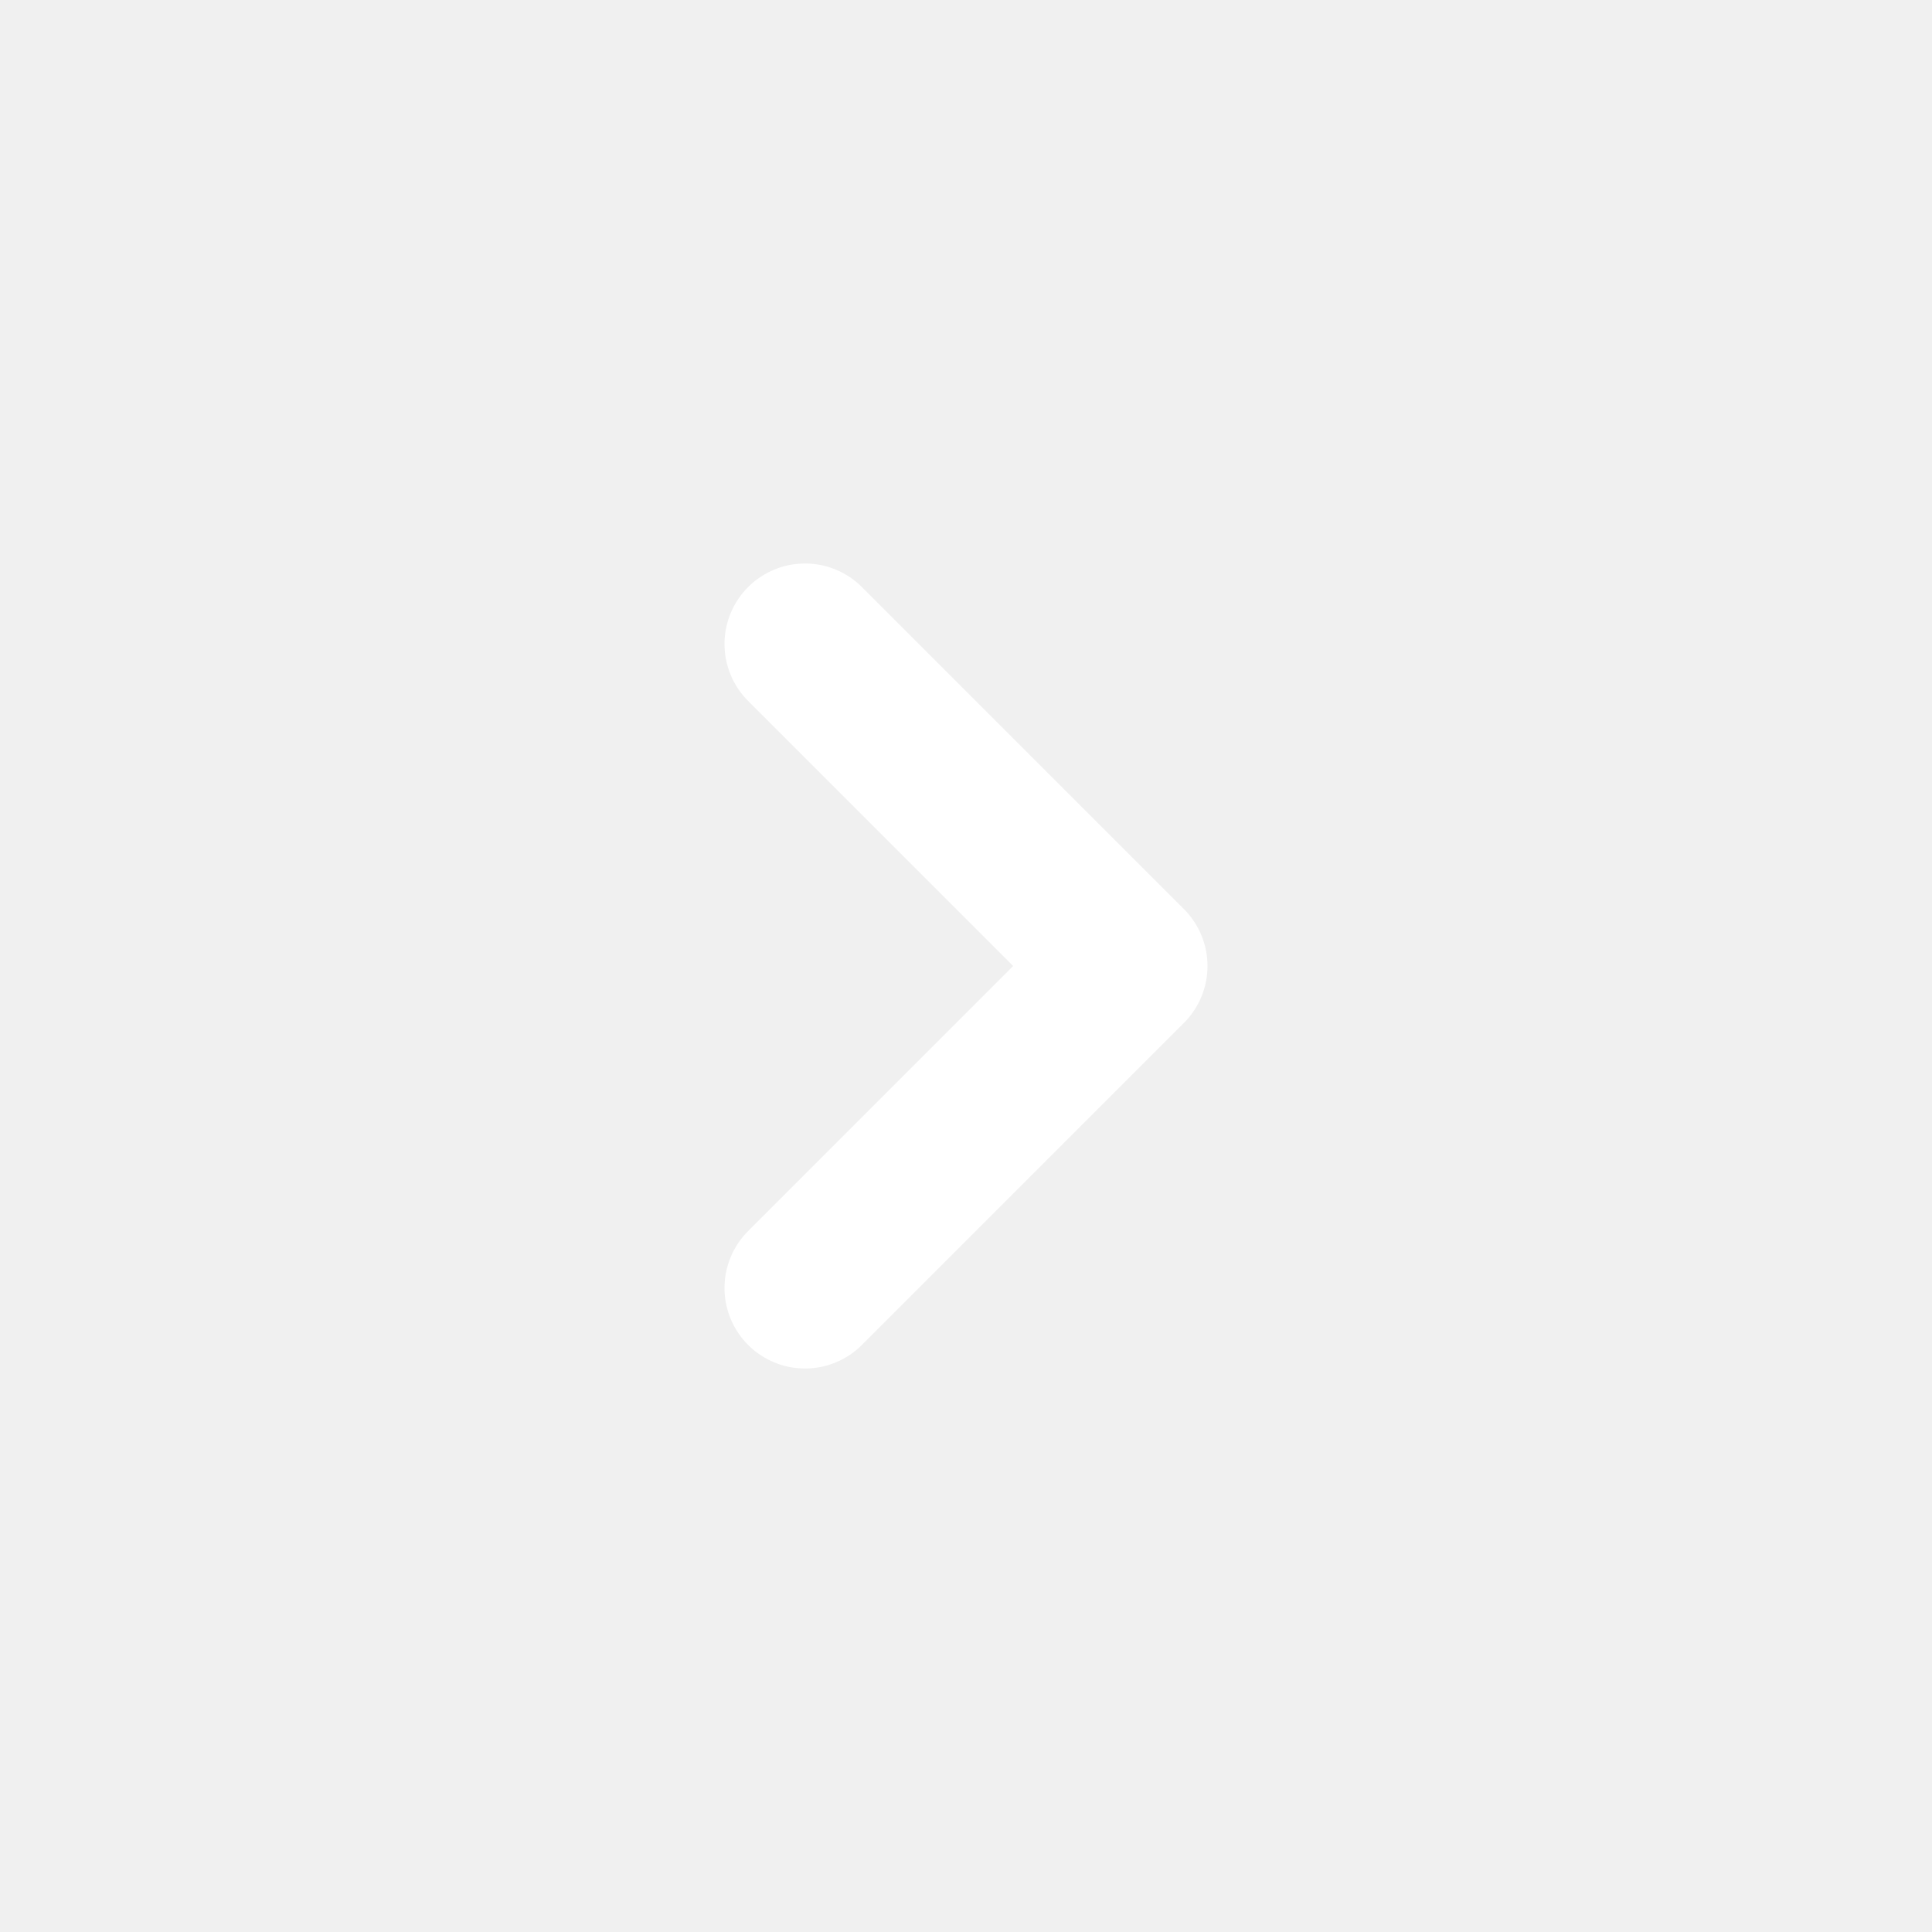
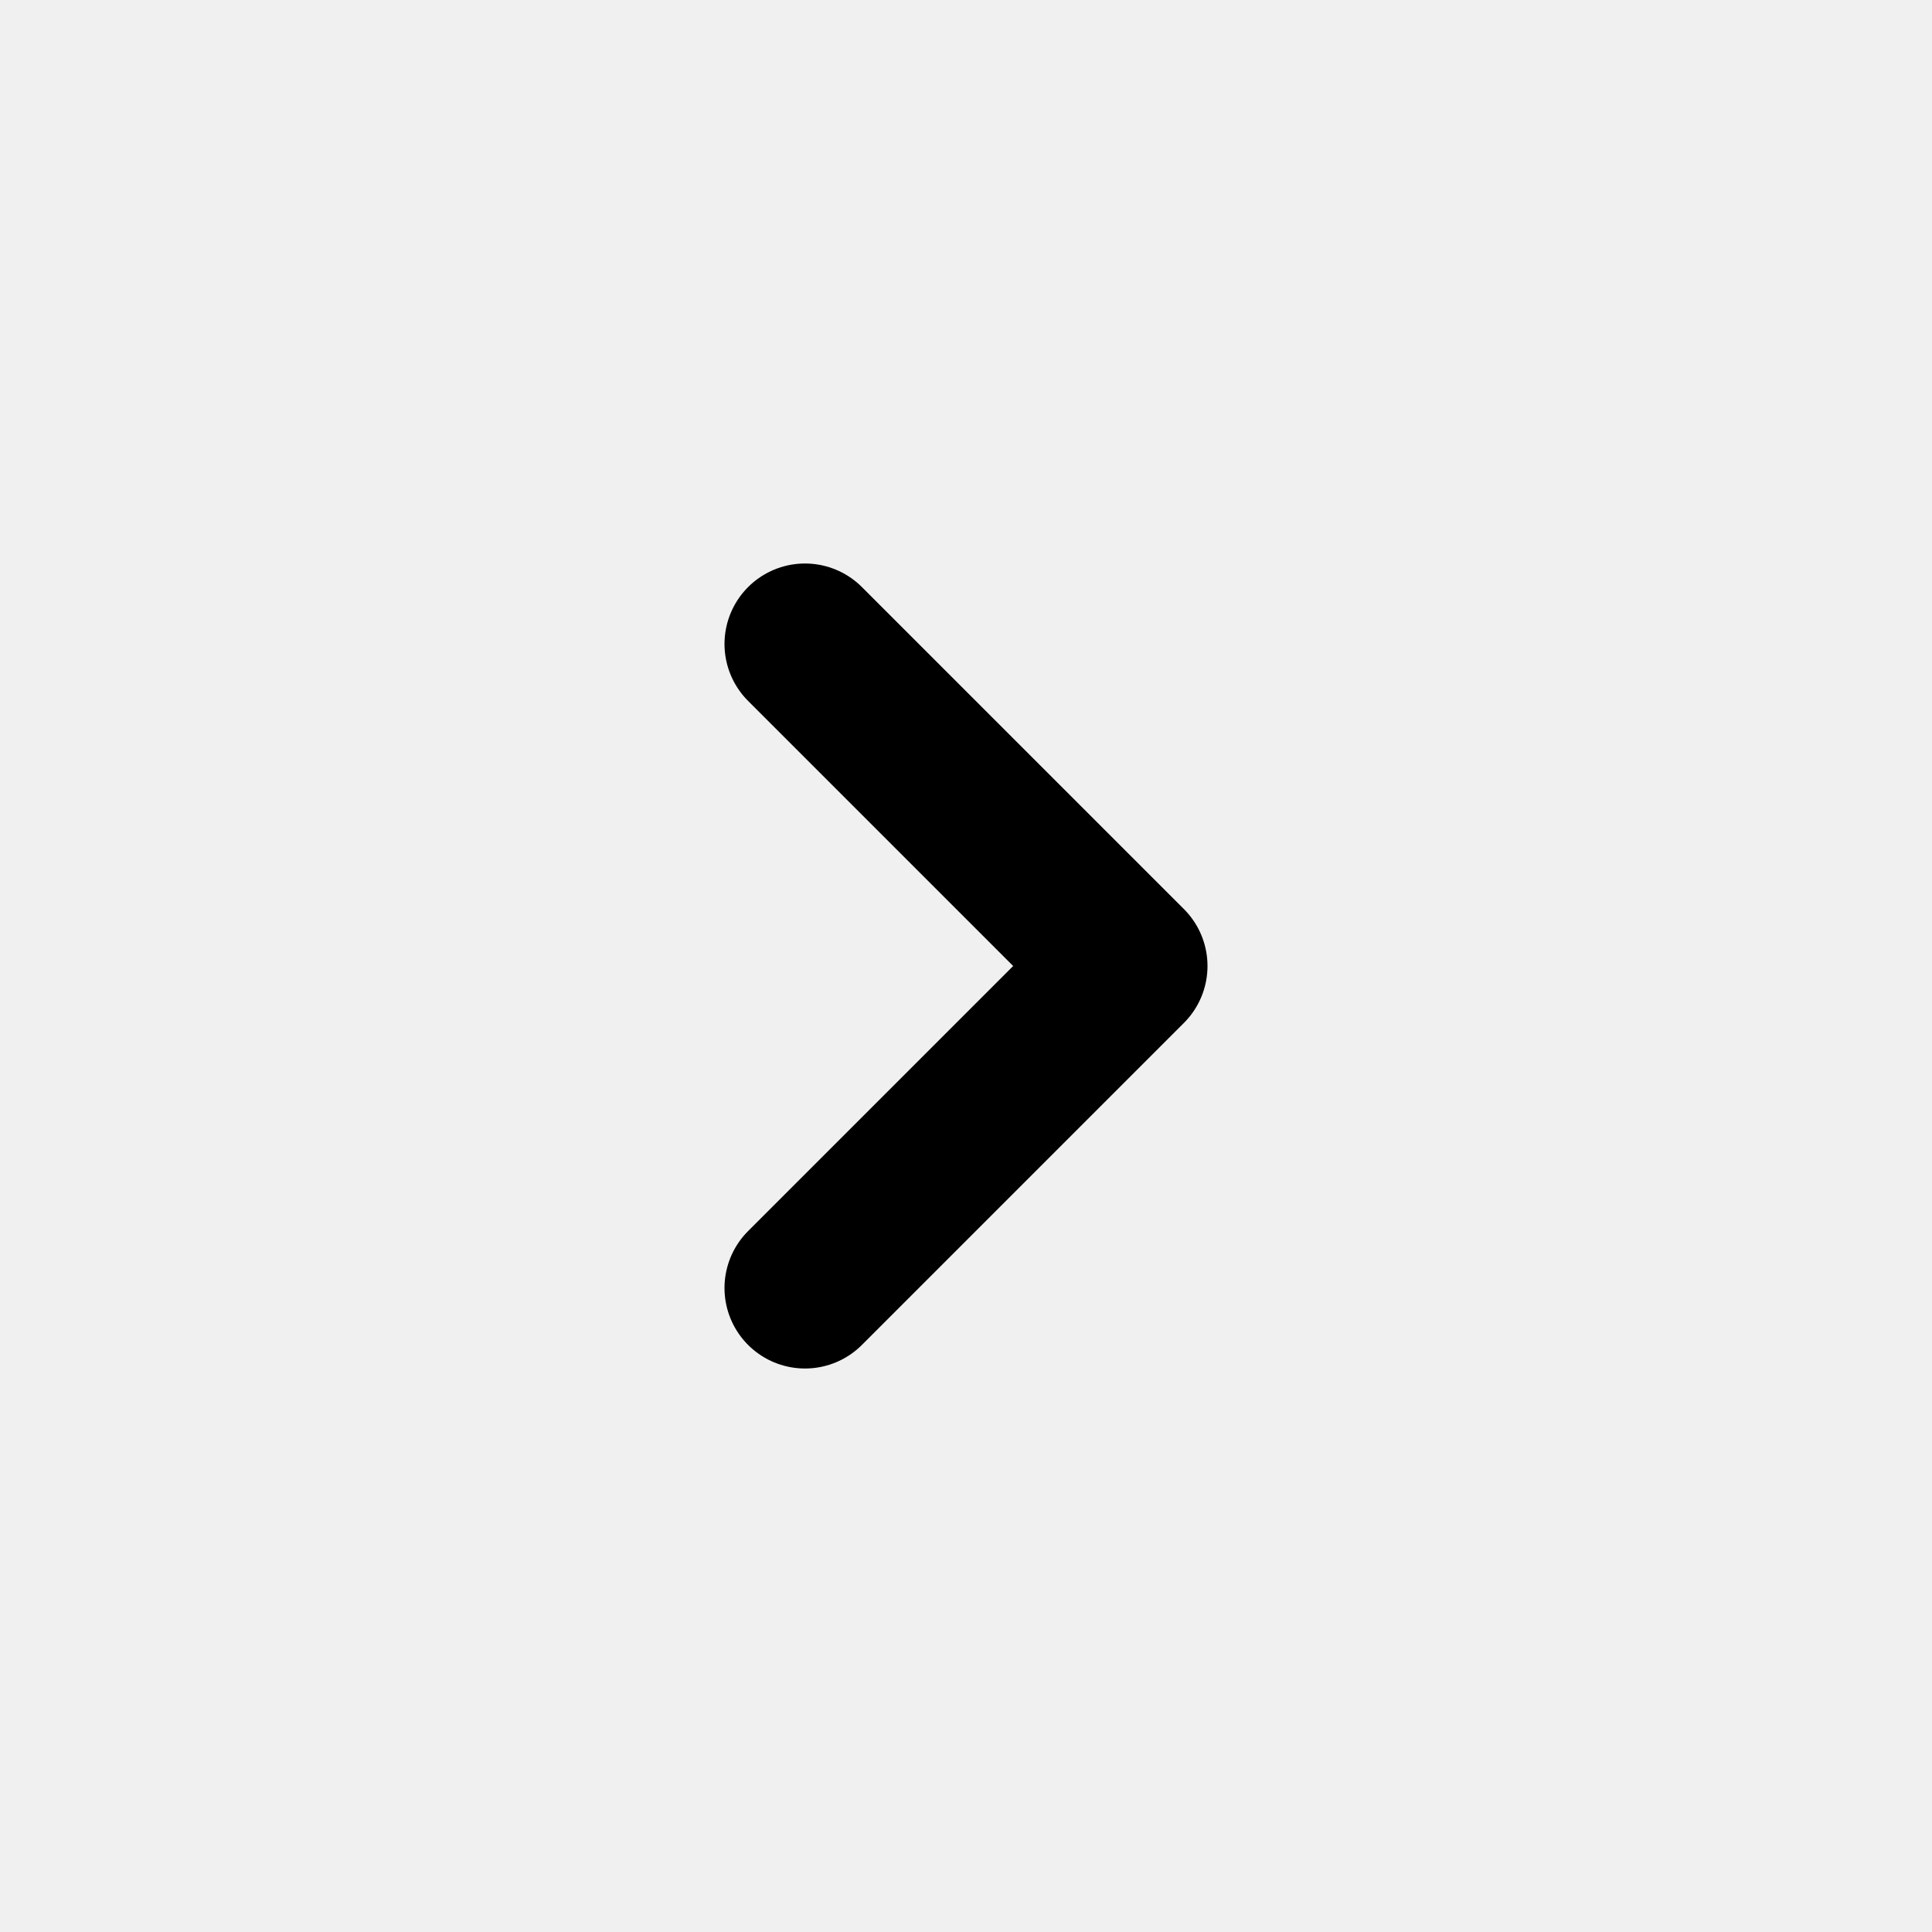
<svg xmlns="http://www.w3.org/2000/svg" width="24" height="24" viewBox="0 0 24 24" fill="none">
-   <path d="M10 8L14 12L10 16" stroke="white" stroke-width="2" stroke-linecap="round" stroke-linejoin="round" />
+   <path d="M10 8L14 12L10 16" stroke="currentColor" stroke-width="2" stroke-linecap="round" stroke-linejoin="round" />
</svg>
